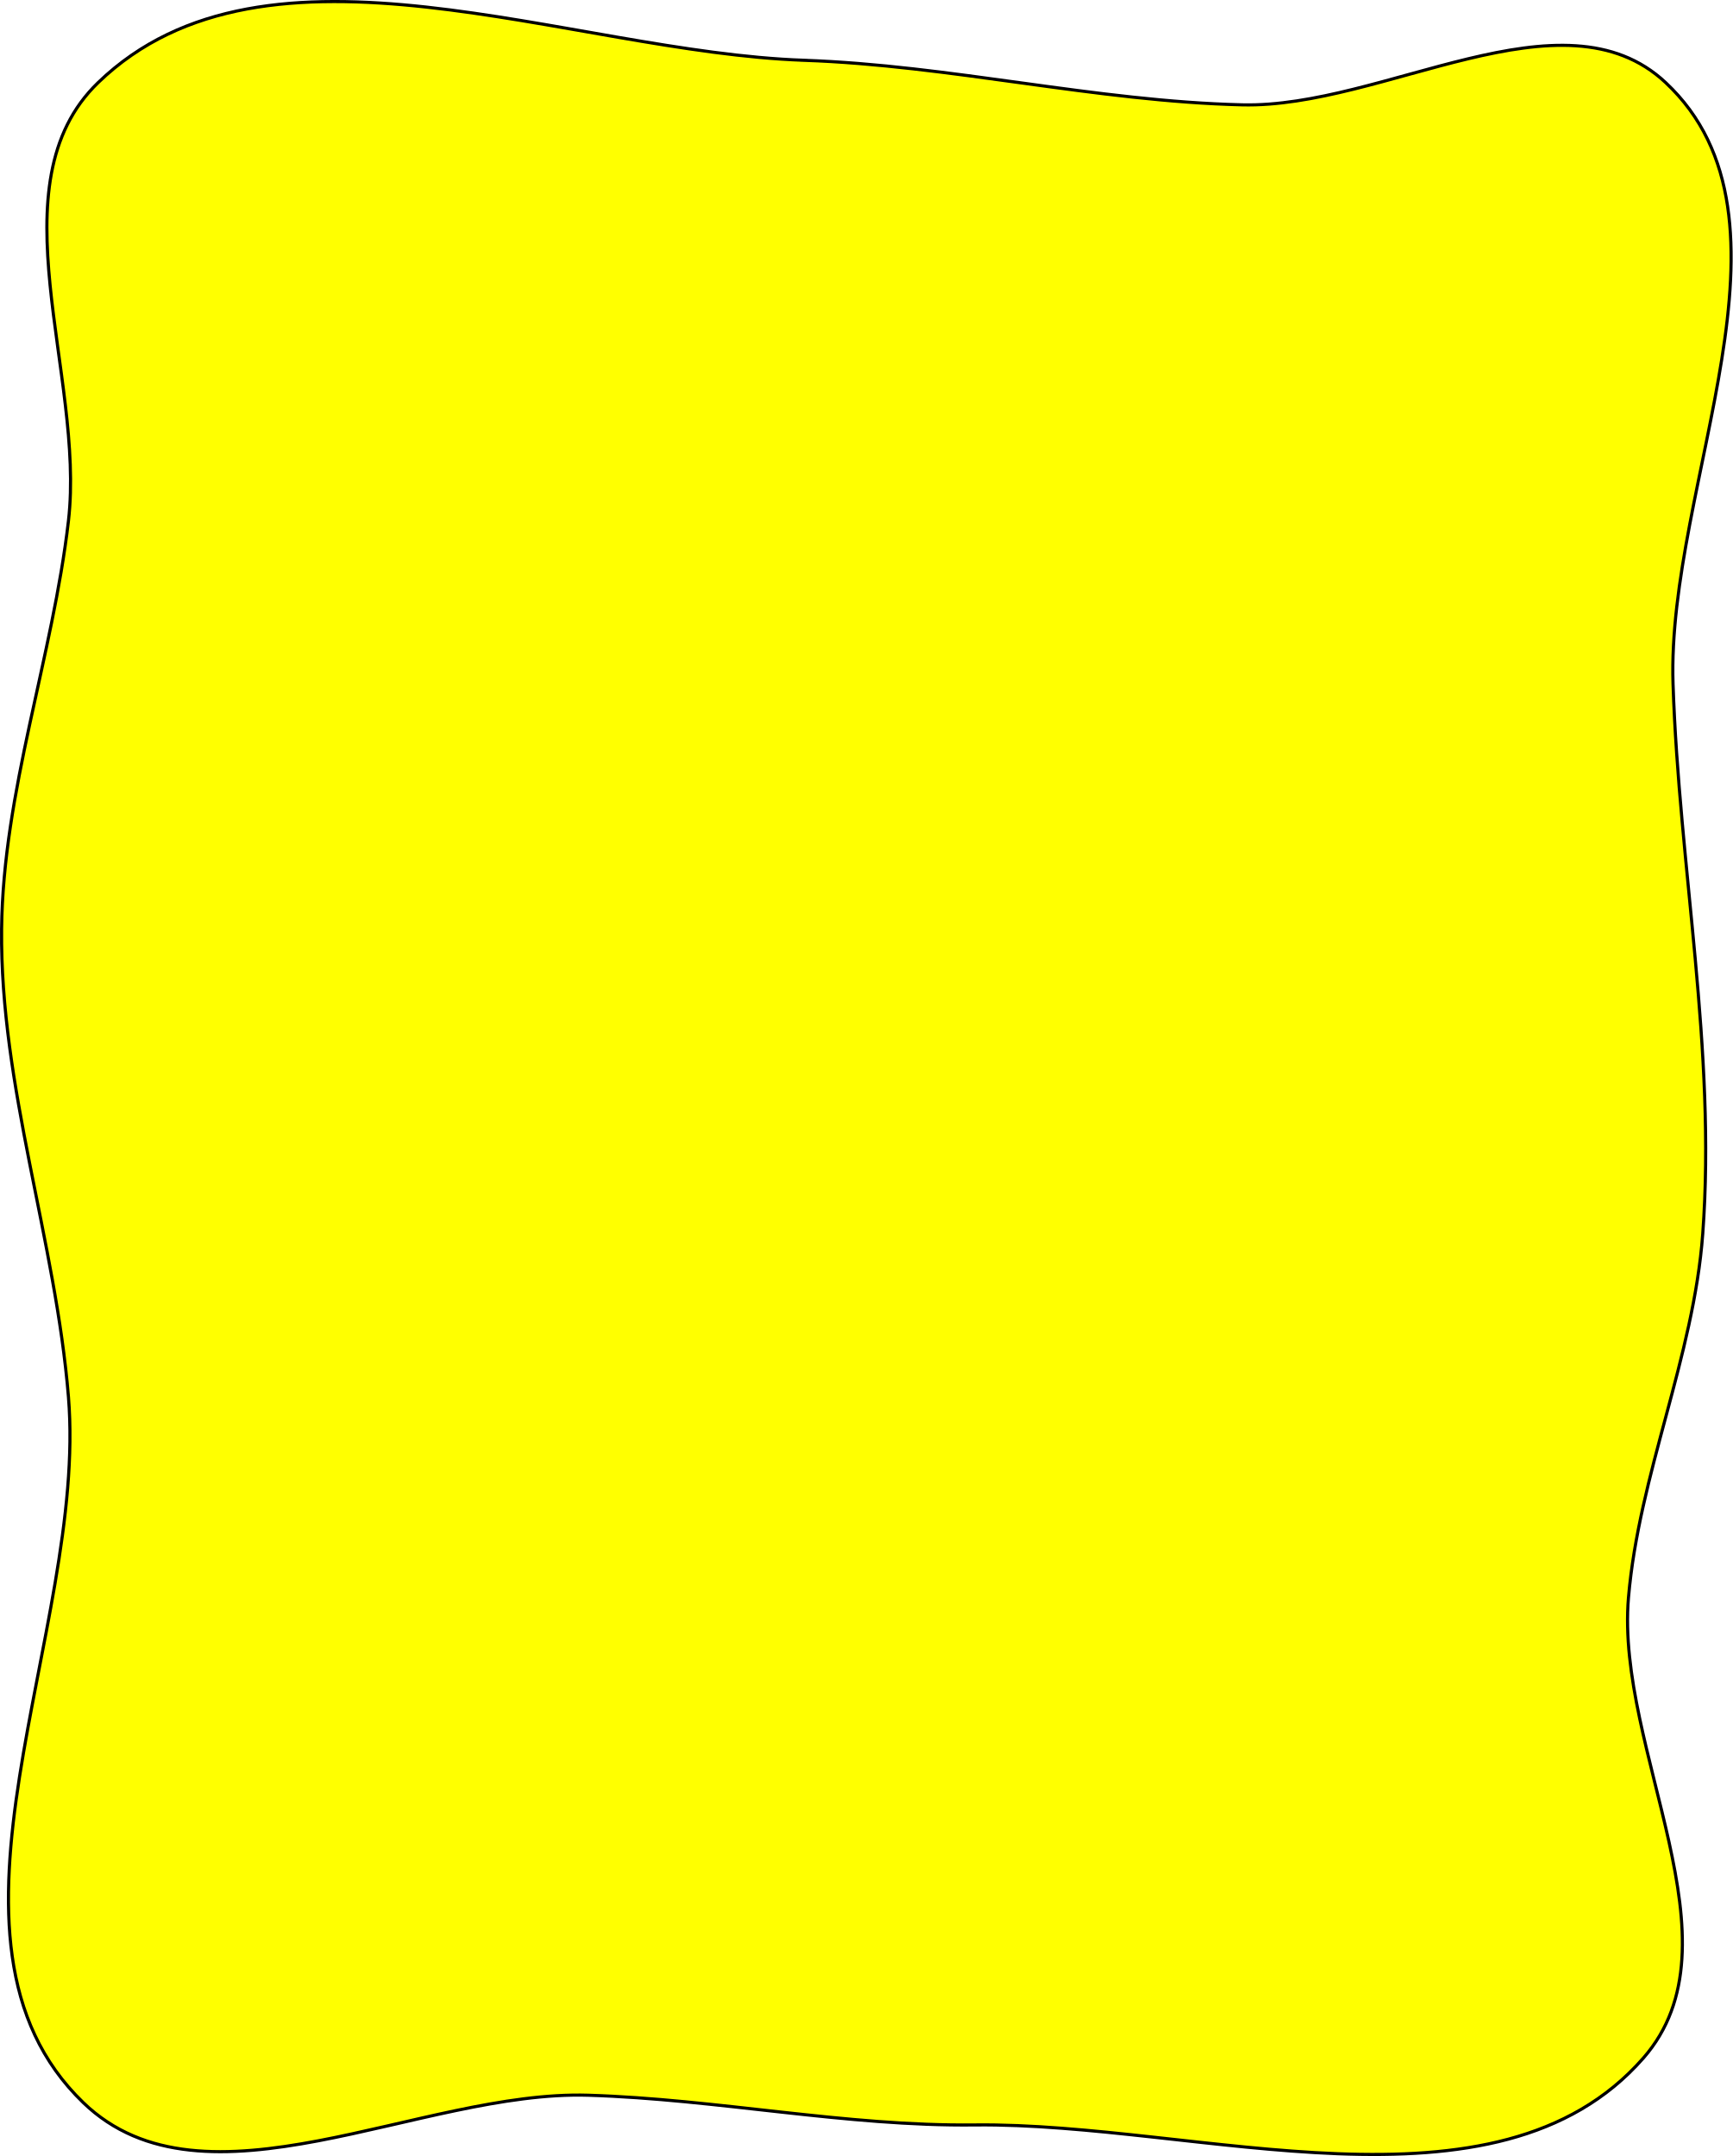
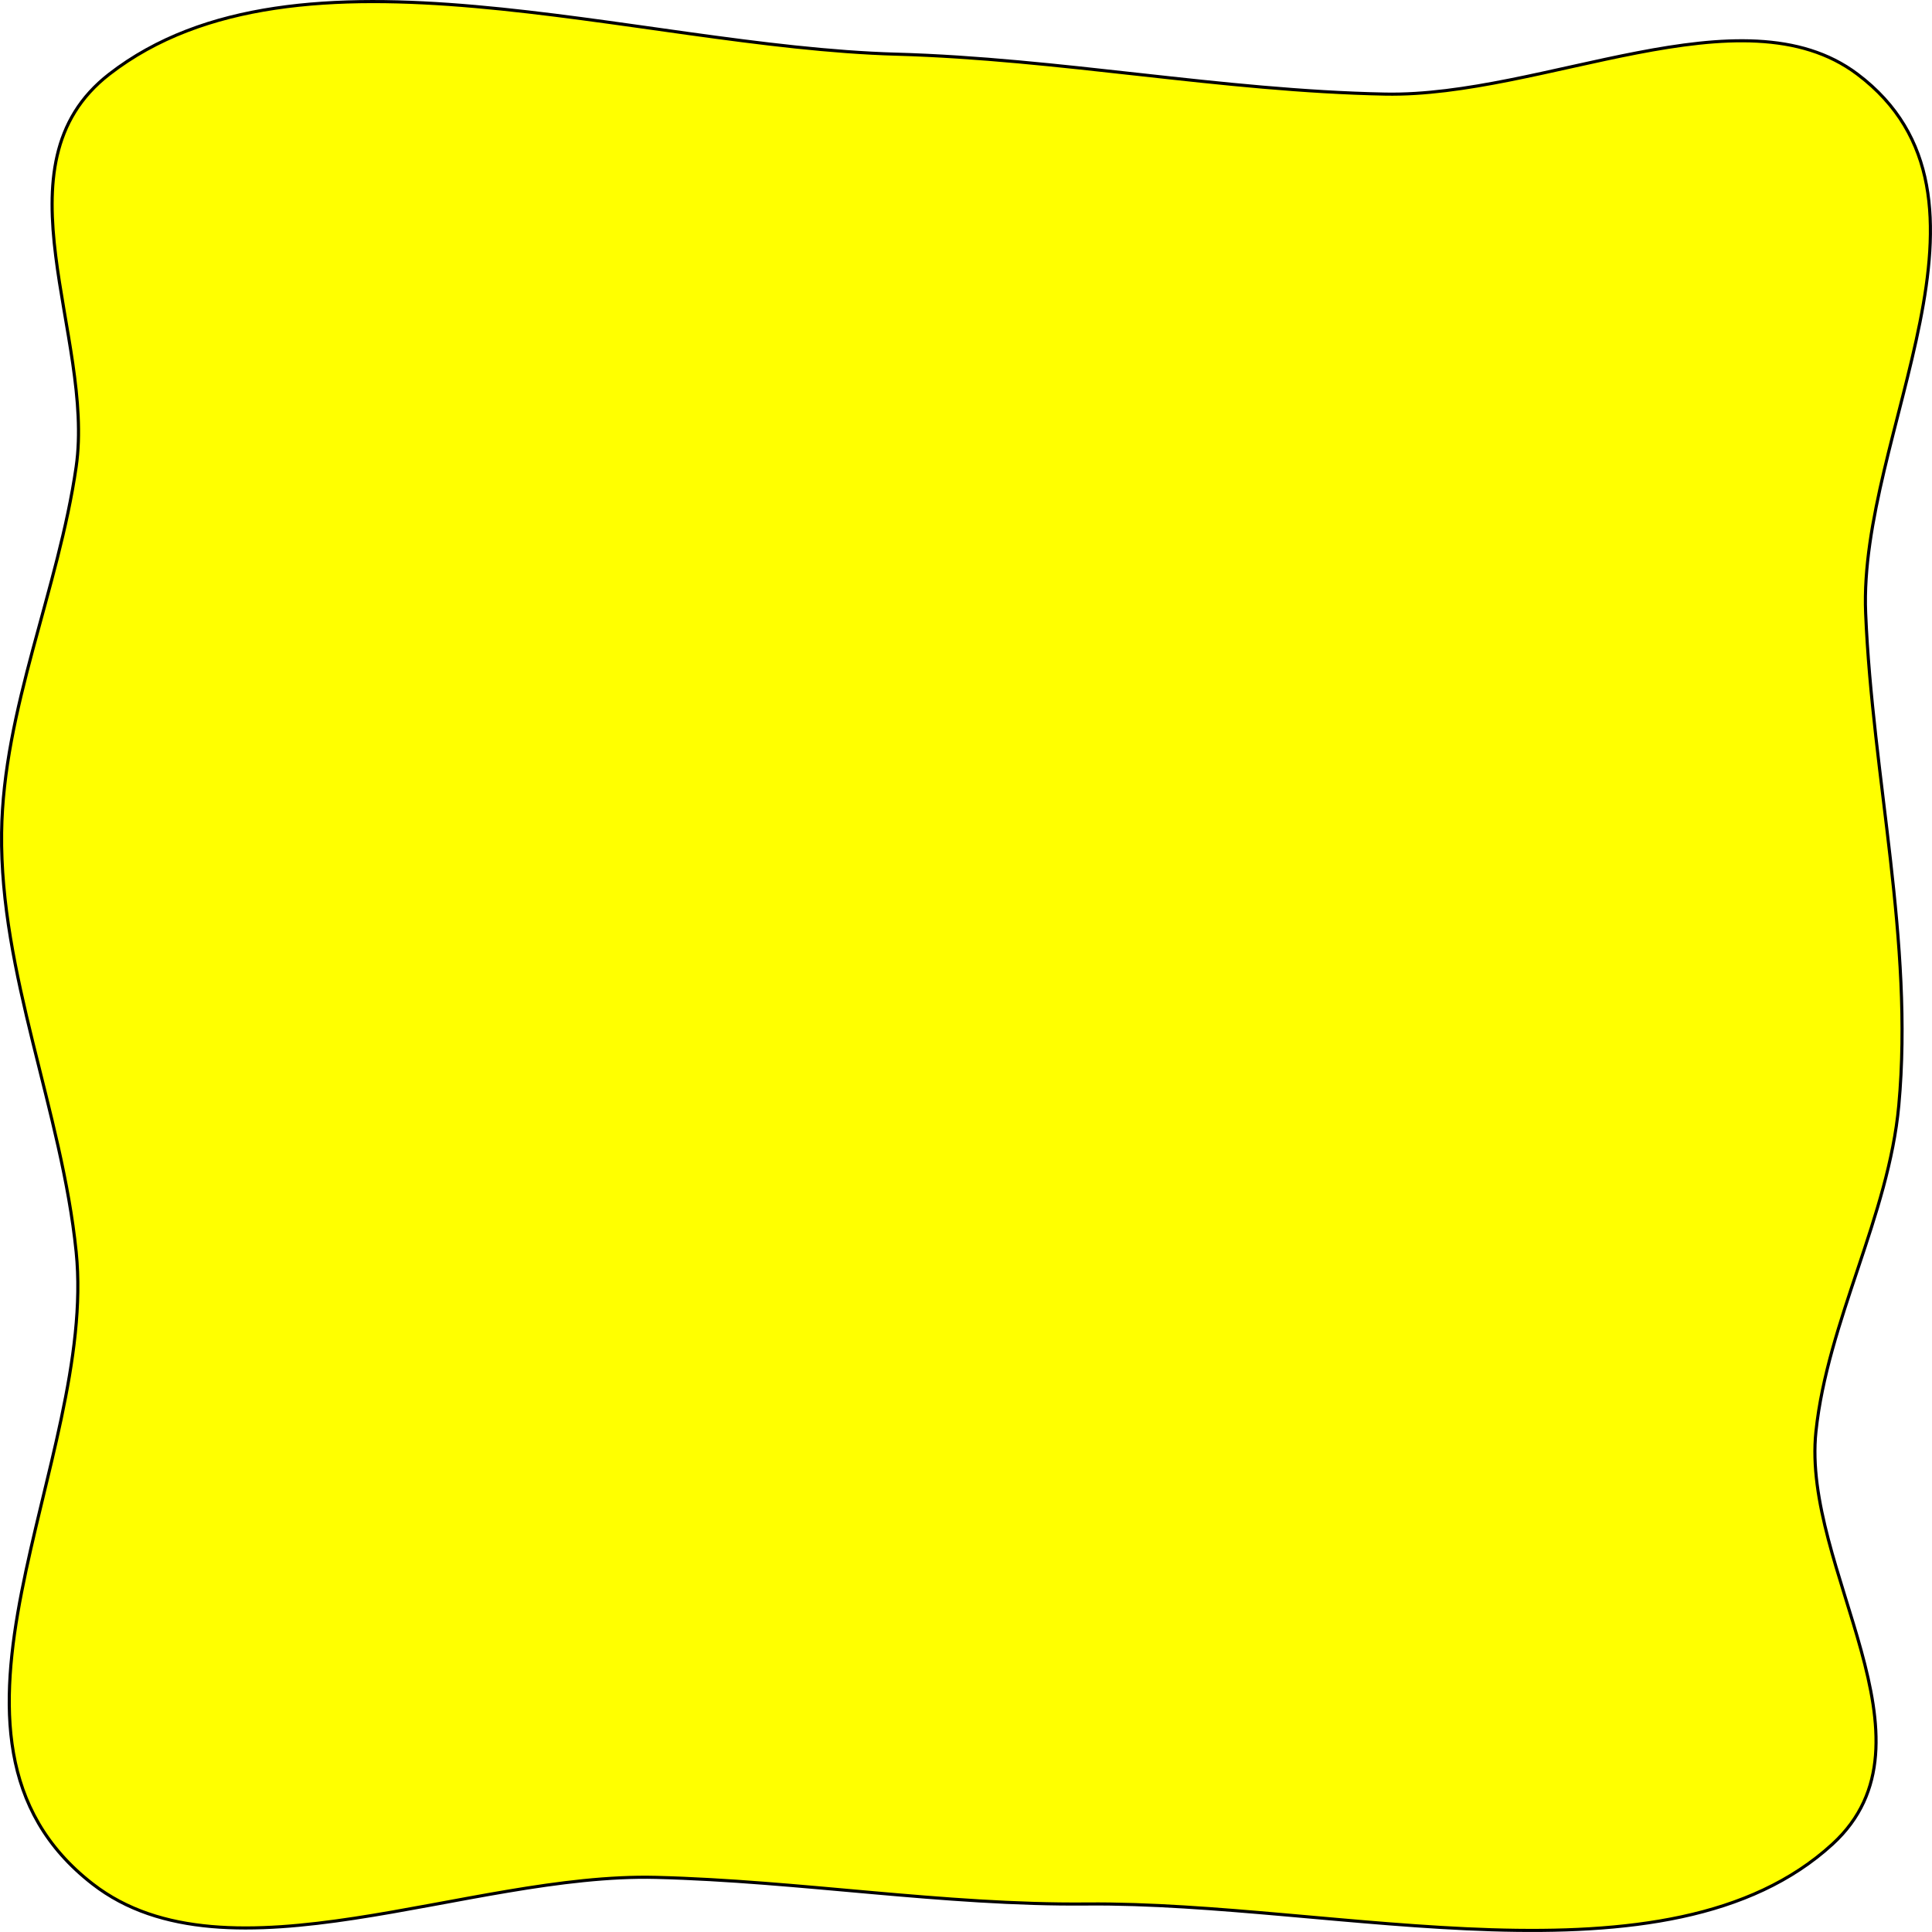
- <svg xmlns="http://www.w3.org/2000/svg" width="146.765mm" height="182.667mm" viewBox="0 0 146.765 182.667" version="1.1" id="svg5">
+ <svg xmlns="http://www.w3.org/2000/svg" width="150mm" height="150.001mm" viewBox="0 0 150 150.001" version="1.1" id="svg5">
  <defs id="defs2" />
-   <g id="layer1" transform="translate(-38.24831,-37.68112)">
-     <path style="fill:#ffff00;stroke:#000000;stroke-width:0.265px;stroke-linecap:butt;stroke-linejoin:miter;stroke-opacity:1" d="M 106.341,42.788 C 86.417,42.093 60.913,30.836 46.564,44.676 c -8.928,8.611 -1.094,24.803 -2.517,37.125 -1.341,11.612 -5.544,22.919 -5.663,34.608 -0.135,13.347 4.577,26.338 5.663,39.642 1.622,19.864 -13.084,45.939 1.258,59.778 10.265,9.904 28.531,-1.072 42.788,-0.629 10.934,0.339 21.782,2.642 32.72,2.517 18.97,-0.217 44.13,8.607 56.631,-5.663 8.574,-9.787 -2.357,-26.048 -1.258,-39.013 0.886,-10.452 5.52,-20.372 6.292,-30.833 1.144,-15.502 -2.001,-31.028 -2.517,-46.564 -0.564,-16.981 11.769,-39.35 -0.629,-50.968 -8.736,-8.186 -23.898,2.18 -35.867,1.888 -12.435,-0.303 -24.694,-3.342 -37.125,-3.775 z" id="path857" />
+   <g id="layer1" transform="translate(-38.24831,-37.68052)">
+     <path style="fill:#ffff00;stroke:#000000;stroke-width:0.242px;stroke-linecap:butt;stroke-linejoin:miter;stroke-opacity:1" d="m 107.841,41.887 c -20.367,-0.571 -46.438,-9.813 -61.106,1.55 -9.126,7.07 -1.119,20.364 -2.573,30.481 -1.371,9.534 -5.668,18.817 -5.789,28.414 -0.139,10.959 4.679,21.624 5.789,32.547 1.658,16.309 -13.375,37.717 1.286,49.079 10.493,8.132 29.165,-0.88 43.739,-0.517 11.177,0.279 22.266,2.169 33.448,2.066 19.392,-0.178 45.111,7.066 57.89,-4.65 8.764,-8.035 -2.409,-21.386 -1.286,-32.031 0.905,-8.581 5.643,-16.726 6.432,-25.314 1.169,-12.727 -2.046,-25.475 -2.573,-38.23 -0.576,-13.942 12.03,-32.308 -0.643,-41.846 -8.93,-6.721 -24.429,1.789 -36.664,1.55 -12.712,-0.249 -25.243,-2.743 -37.95,-3.1 z" id="path857" />
  </g>
</svg>
